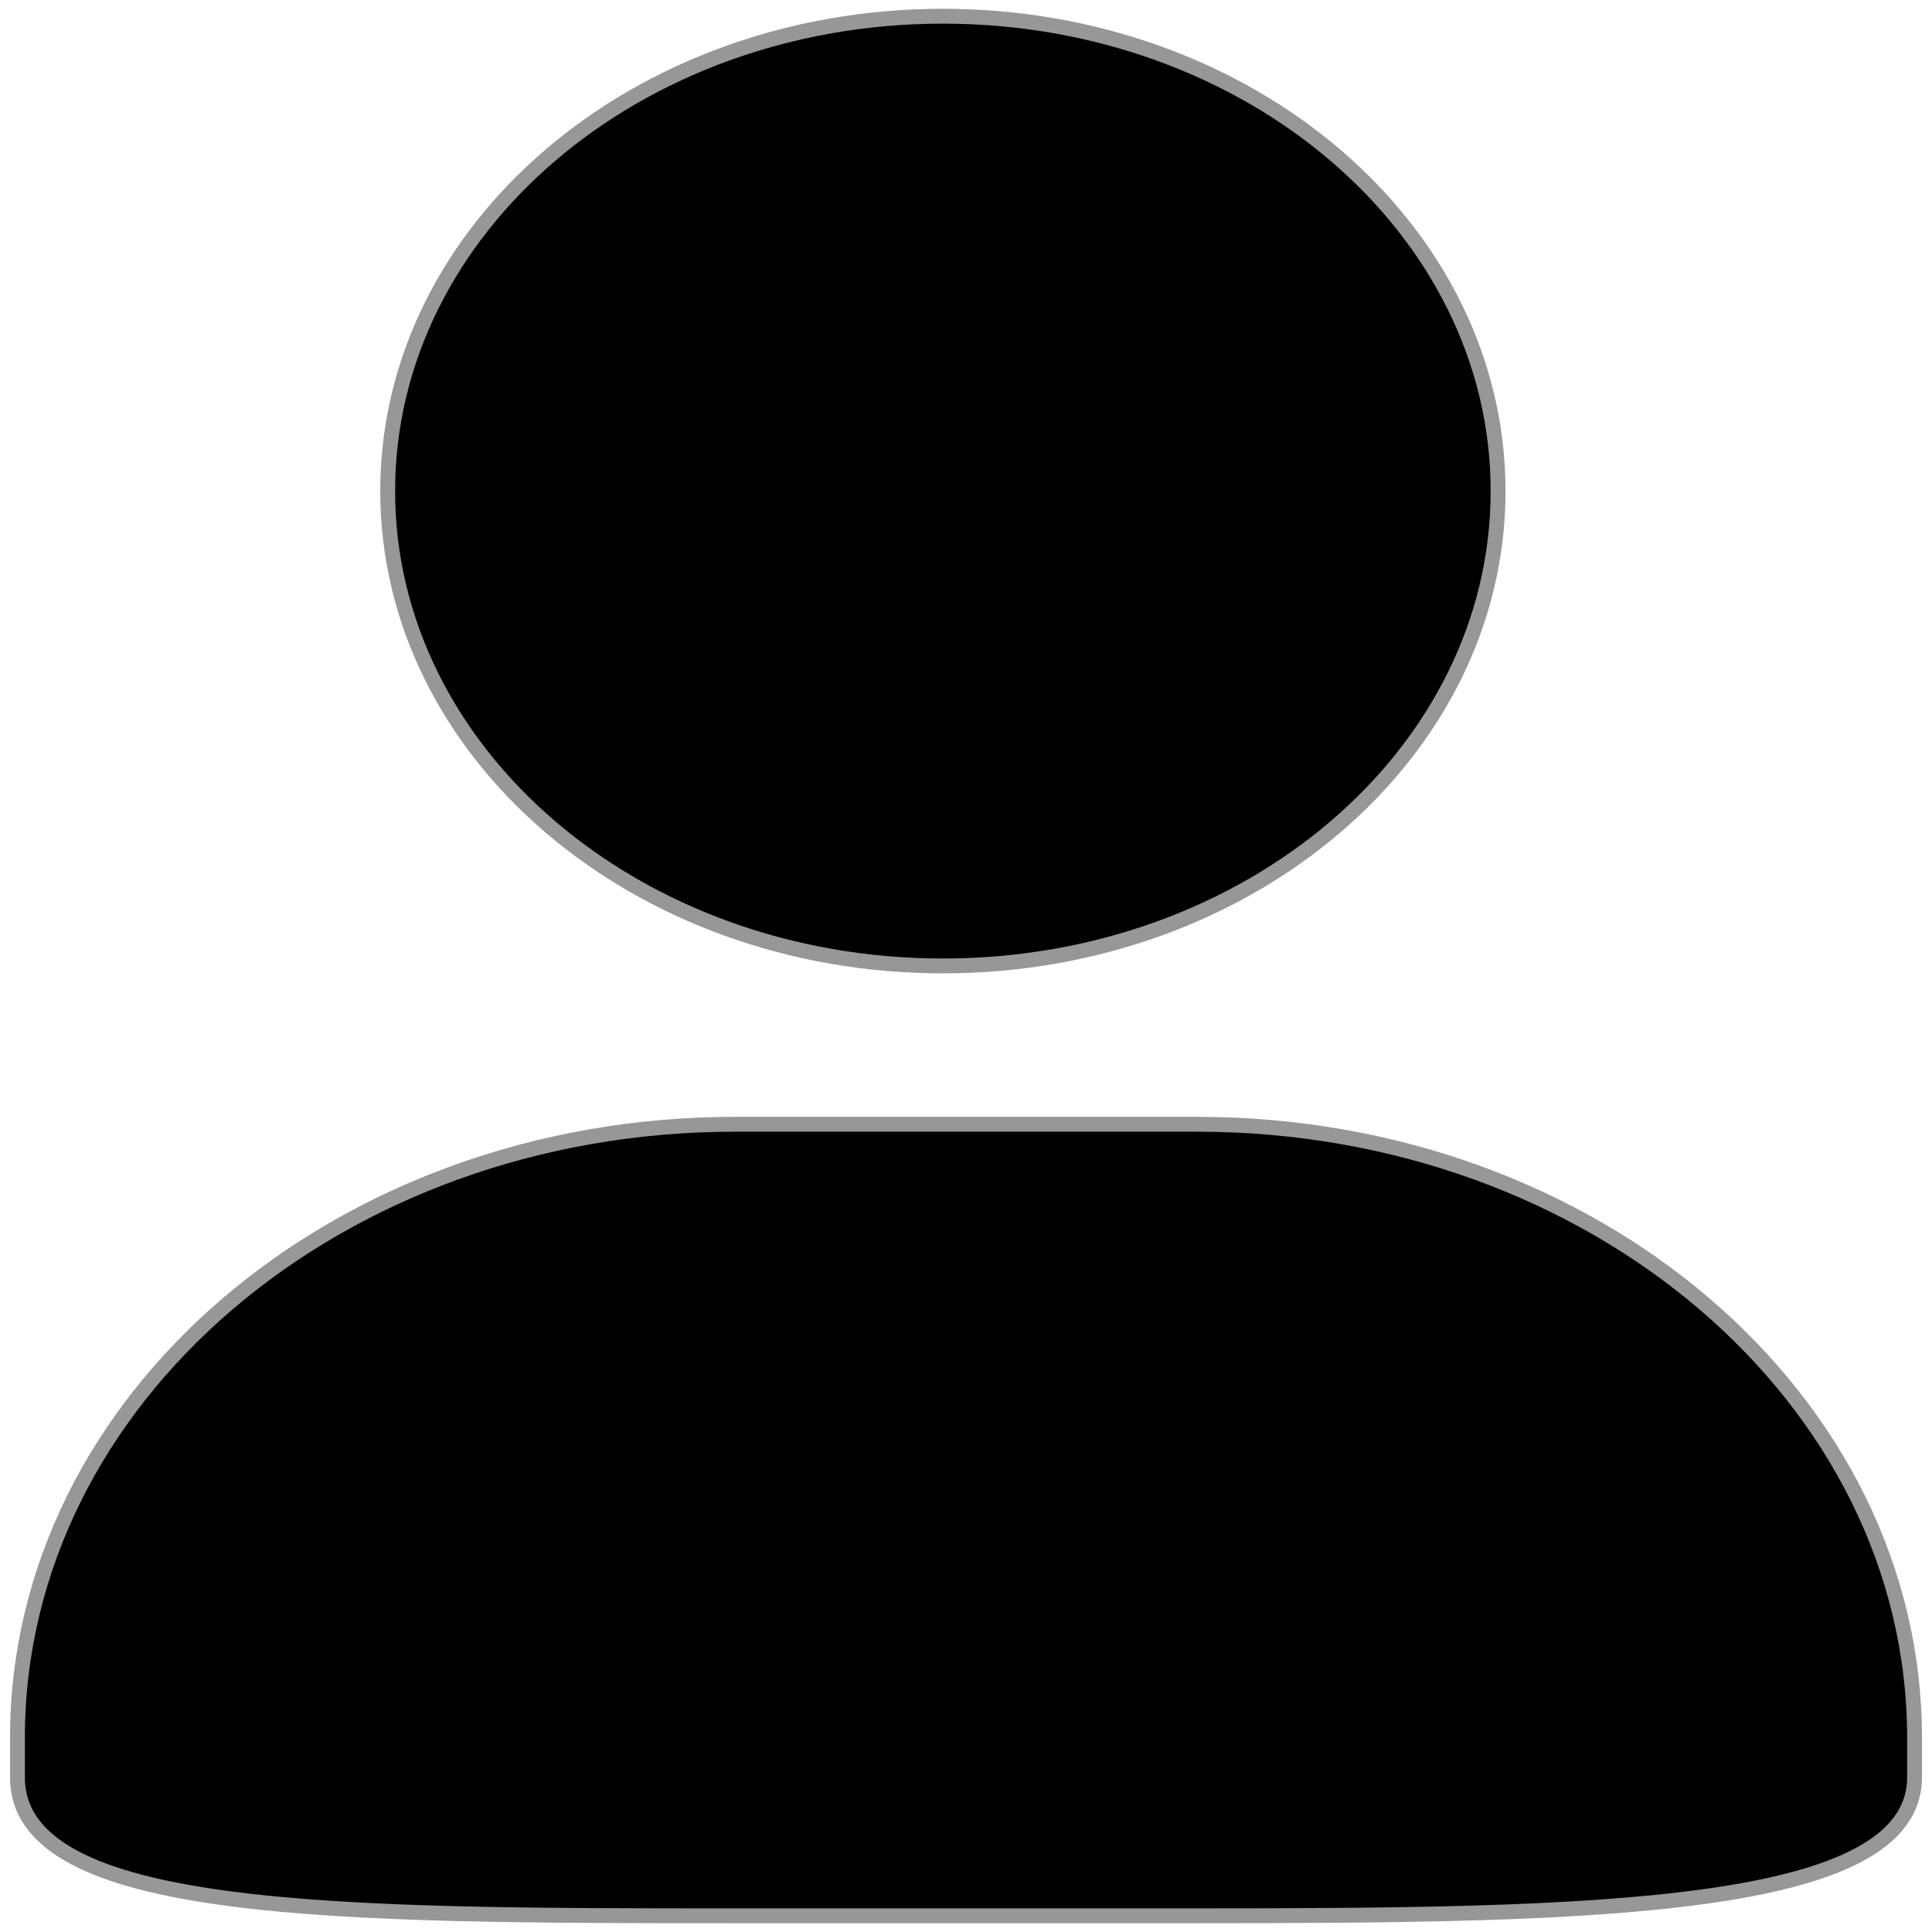
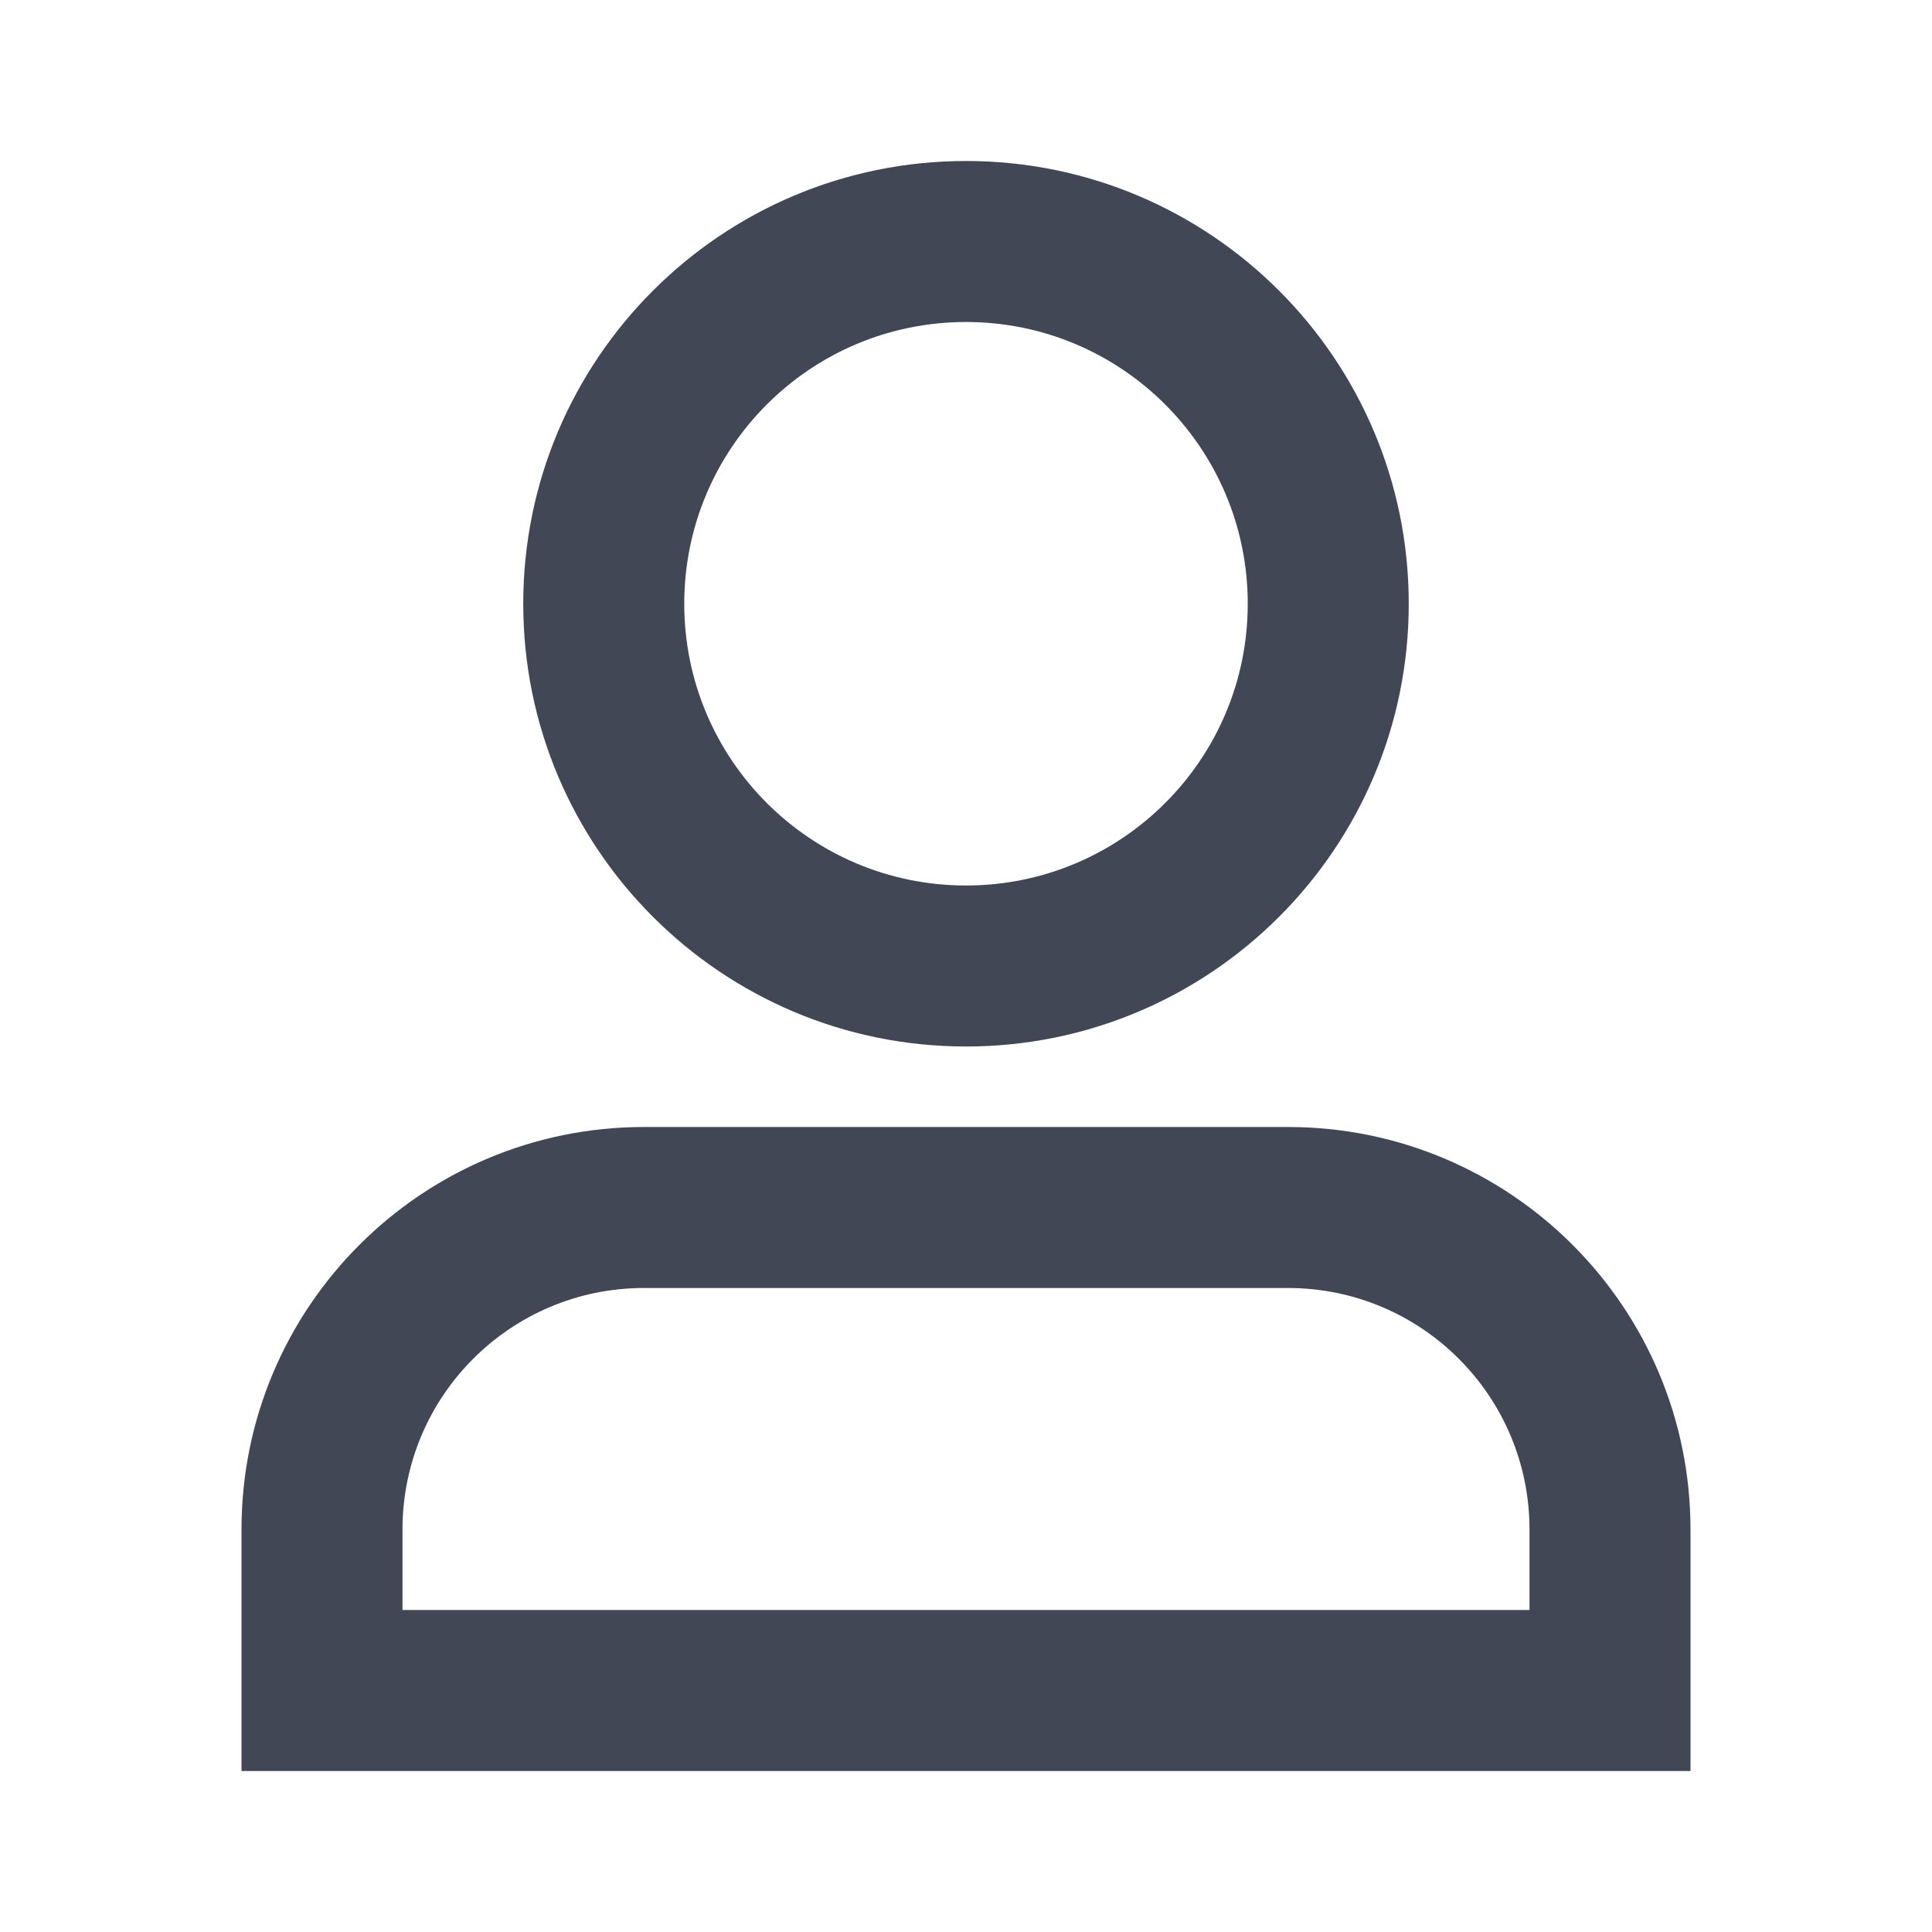
- <svg xmlns="http://www.w3.org/2000/svg" width="130" height="130">
-   <path d="M63.444 64.996c20.633 0 37.359-14.308 37.359-31.953 0-17.649-16.726-31.952-37.359-31.952-20.631 0-37.36 14.303-37.358 31.952 0 17.645 16.727 31.953 37.359 31.953zM80.57 75.65H49.434c-26.652 0-48.26 18.477-48.26 41.27v2.664c0 9.316 21.608 9.325 48.26 9.325H80.57c26.649 0 48.256-.344 48.256-9.325v-2.663c0-22.794-21.605-41.271-48.256-41.271z" stroke="#979797" />
+ <svg xmlns="http://www.w3.org/2000/svg" width="1024" height="1024" viewBox="0 0 24 24">
+   <path fill="#414755" d="M12 4a3.5 3.5 0 1 0 0 7a3.5 3.5 0 0 0 0-7M6.5 7.5a5.5 5.5 0 1 1 11 0a5.5 5.5 0 0 1-11 0M3 19a5 5 0 0 1 5-5h8a5 5 0 0 1 5 5v3H3zm5-3a3 3 0 0 0-3 3v1h14v-1a3 3 0 0 0-3-3z" />
</svg>
